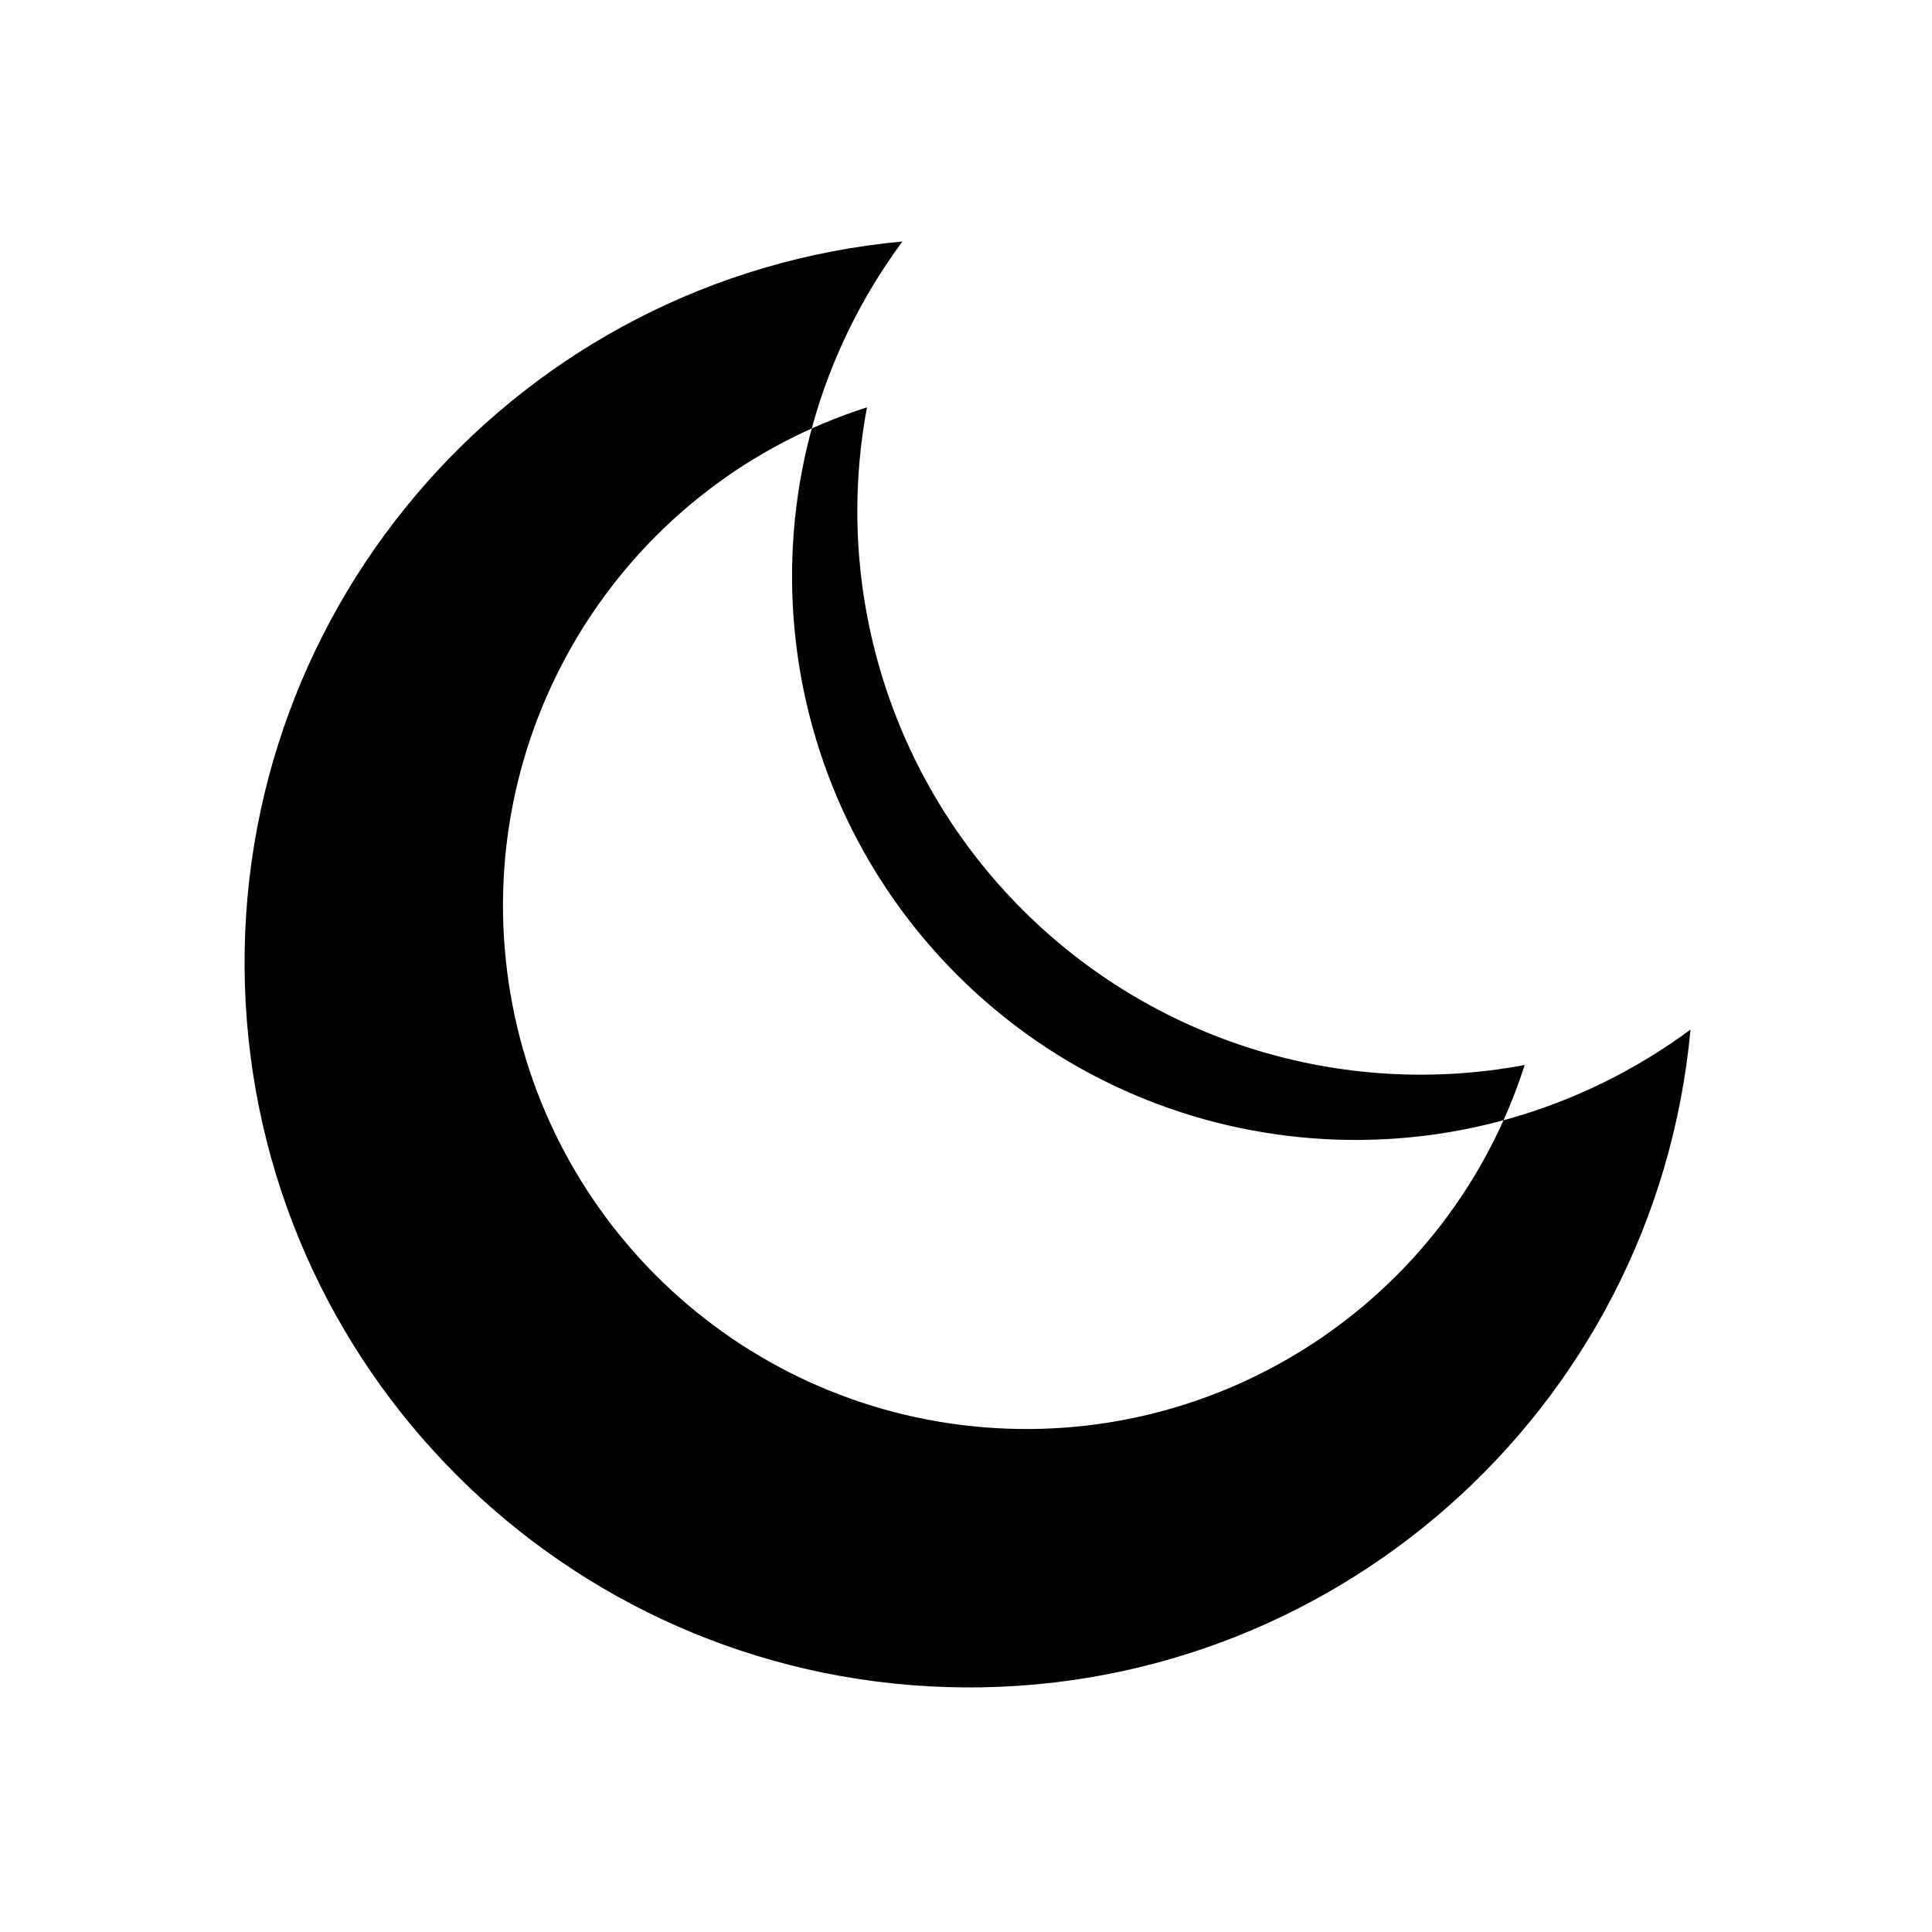
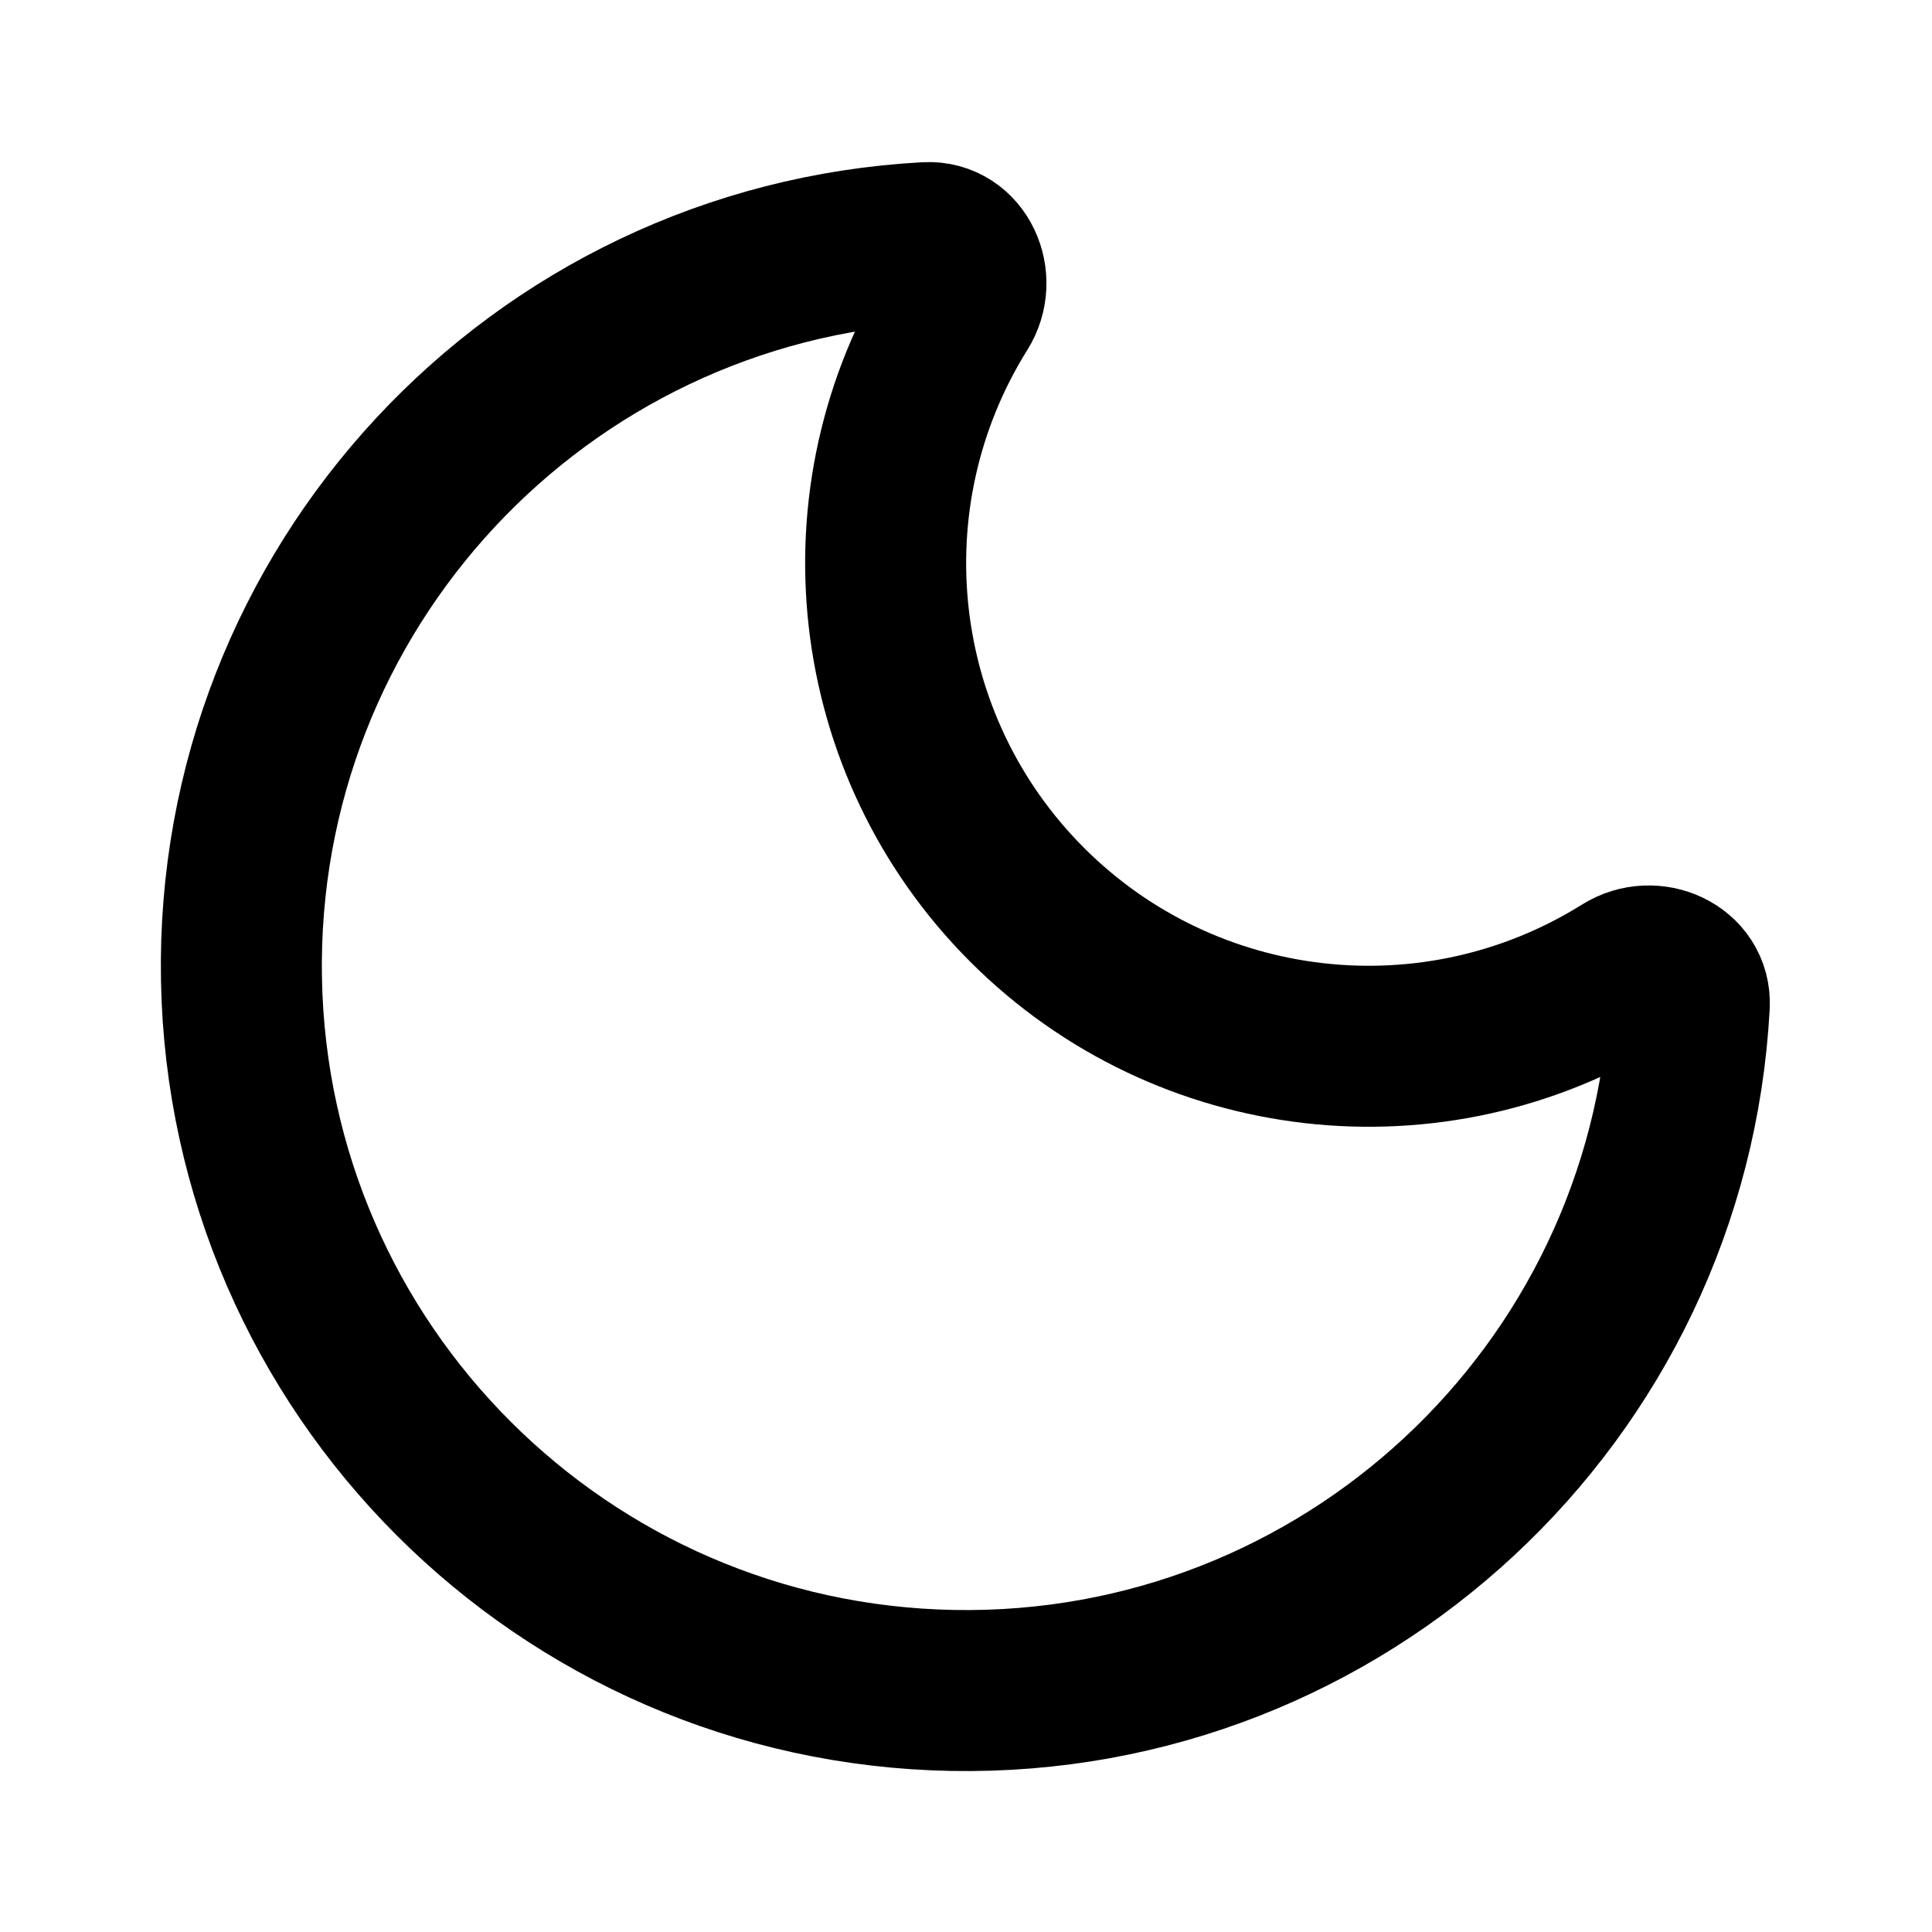
- <svg xmlns="http://www.w3.org/2000/svg" viewBox="0 0 24 24">
-   <path fill-rule="evenodd" clip-rule="evenodd" d="M21 12.79A9 9 0 1 1 11.21 3 7 7 0 0 0 21 12.79Zm-2.06.44A7 7 0 0 1 10.77 5.06a6.5 6.5 0 1 0 8.17 8.17Z" />
+ <svg xmlns="http://www.w3.org/2000/svg" width="24" height="24" viewBox="0 0 24 24">
+   <path fill="none" stroke="currentColor" stroke-linecap="round" stroke-linejoin="round" stroke-width="2" d="M20.985 12.486a9 9 0 1 1-9.473-9.472c.405-.022.617.46.402.803a6 6 0 0 0 8.268 8.268c.344-.215.825-.004.803.401" />
</svg>
